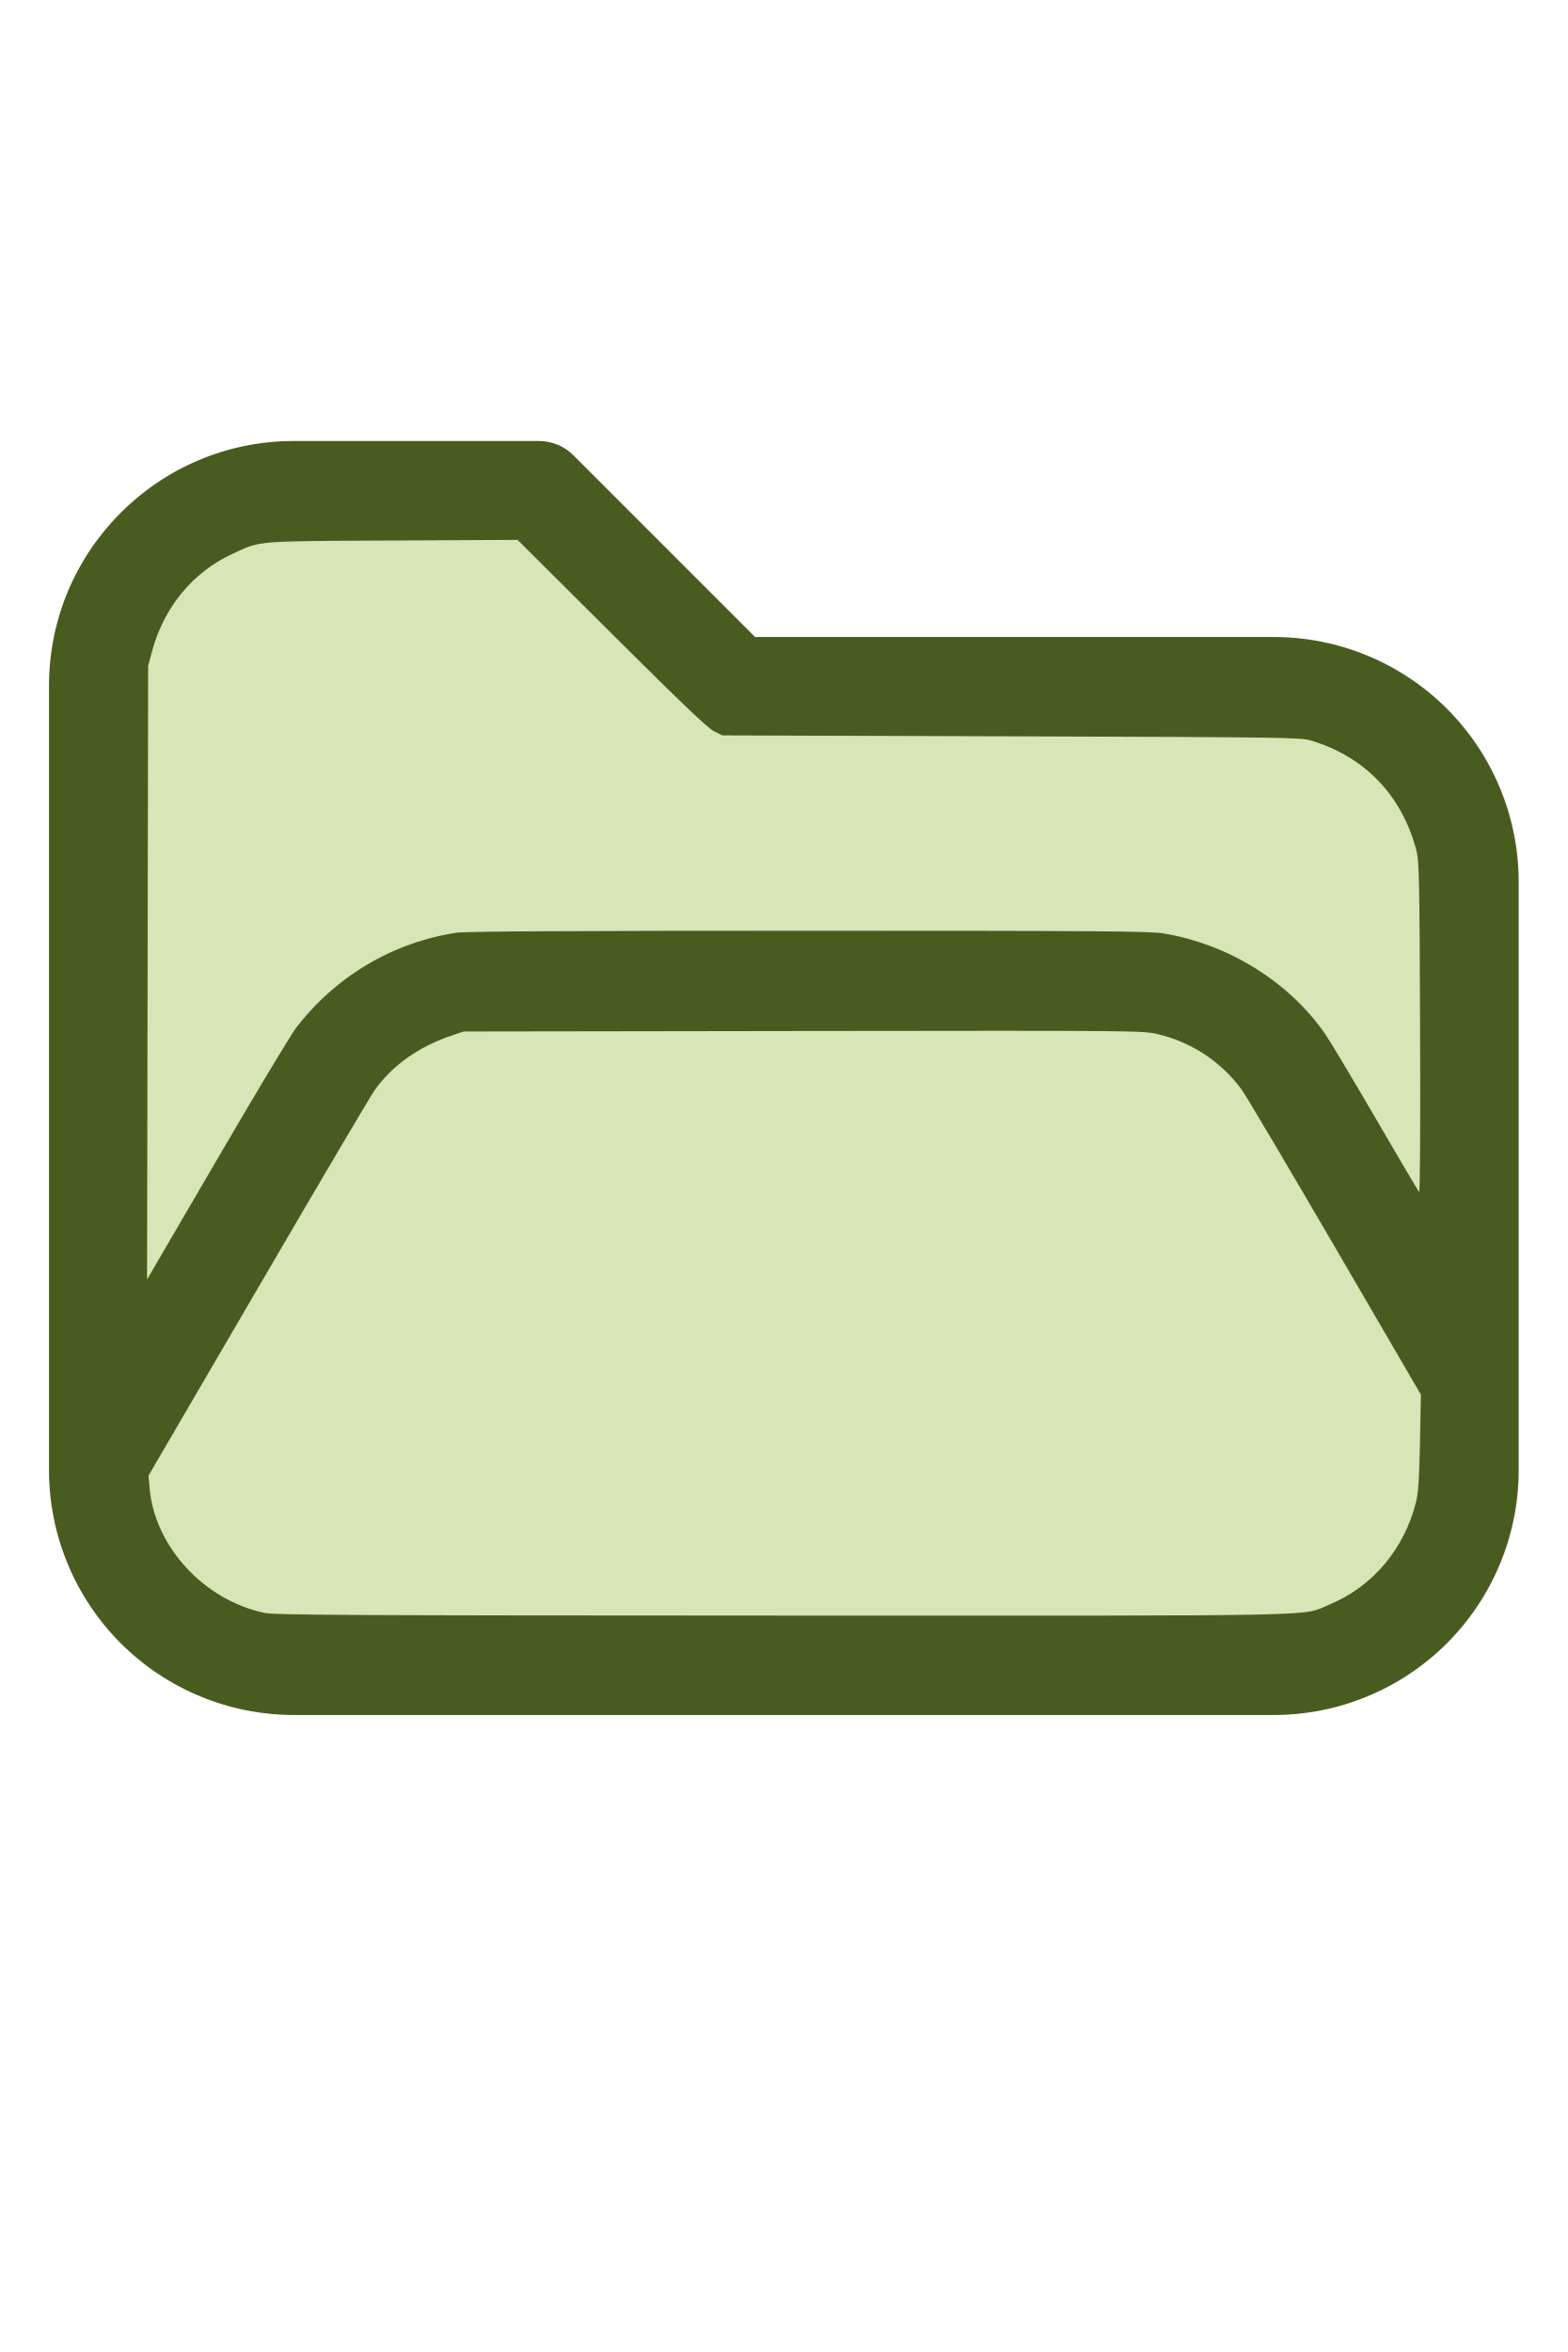
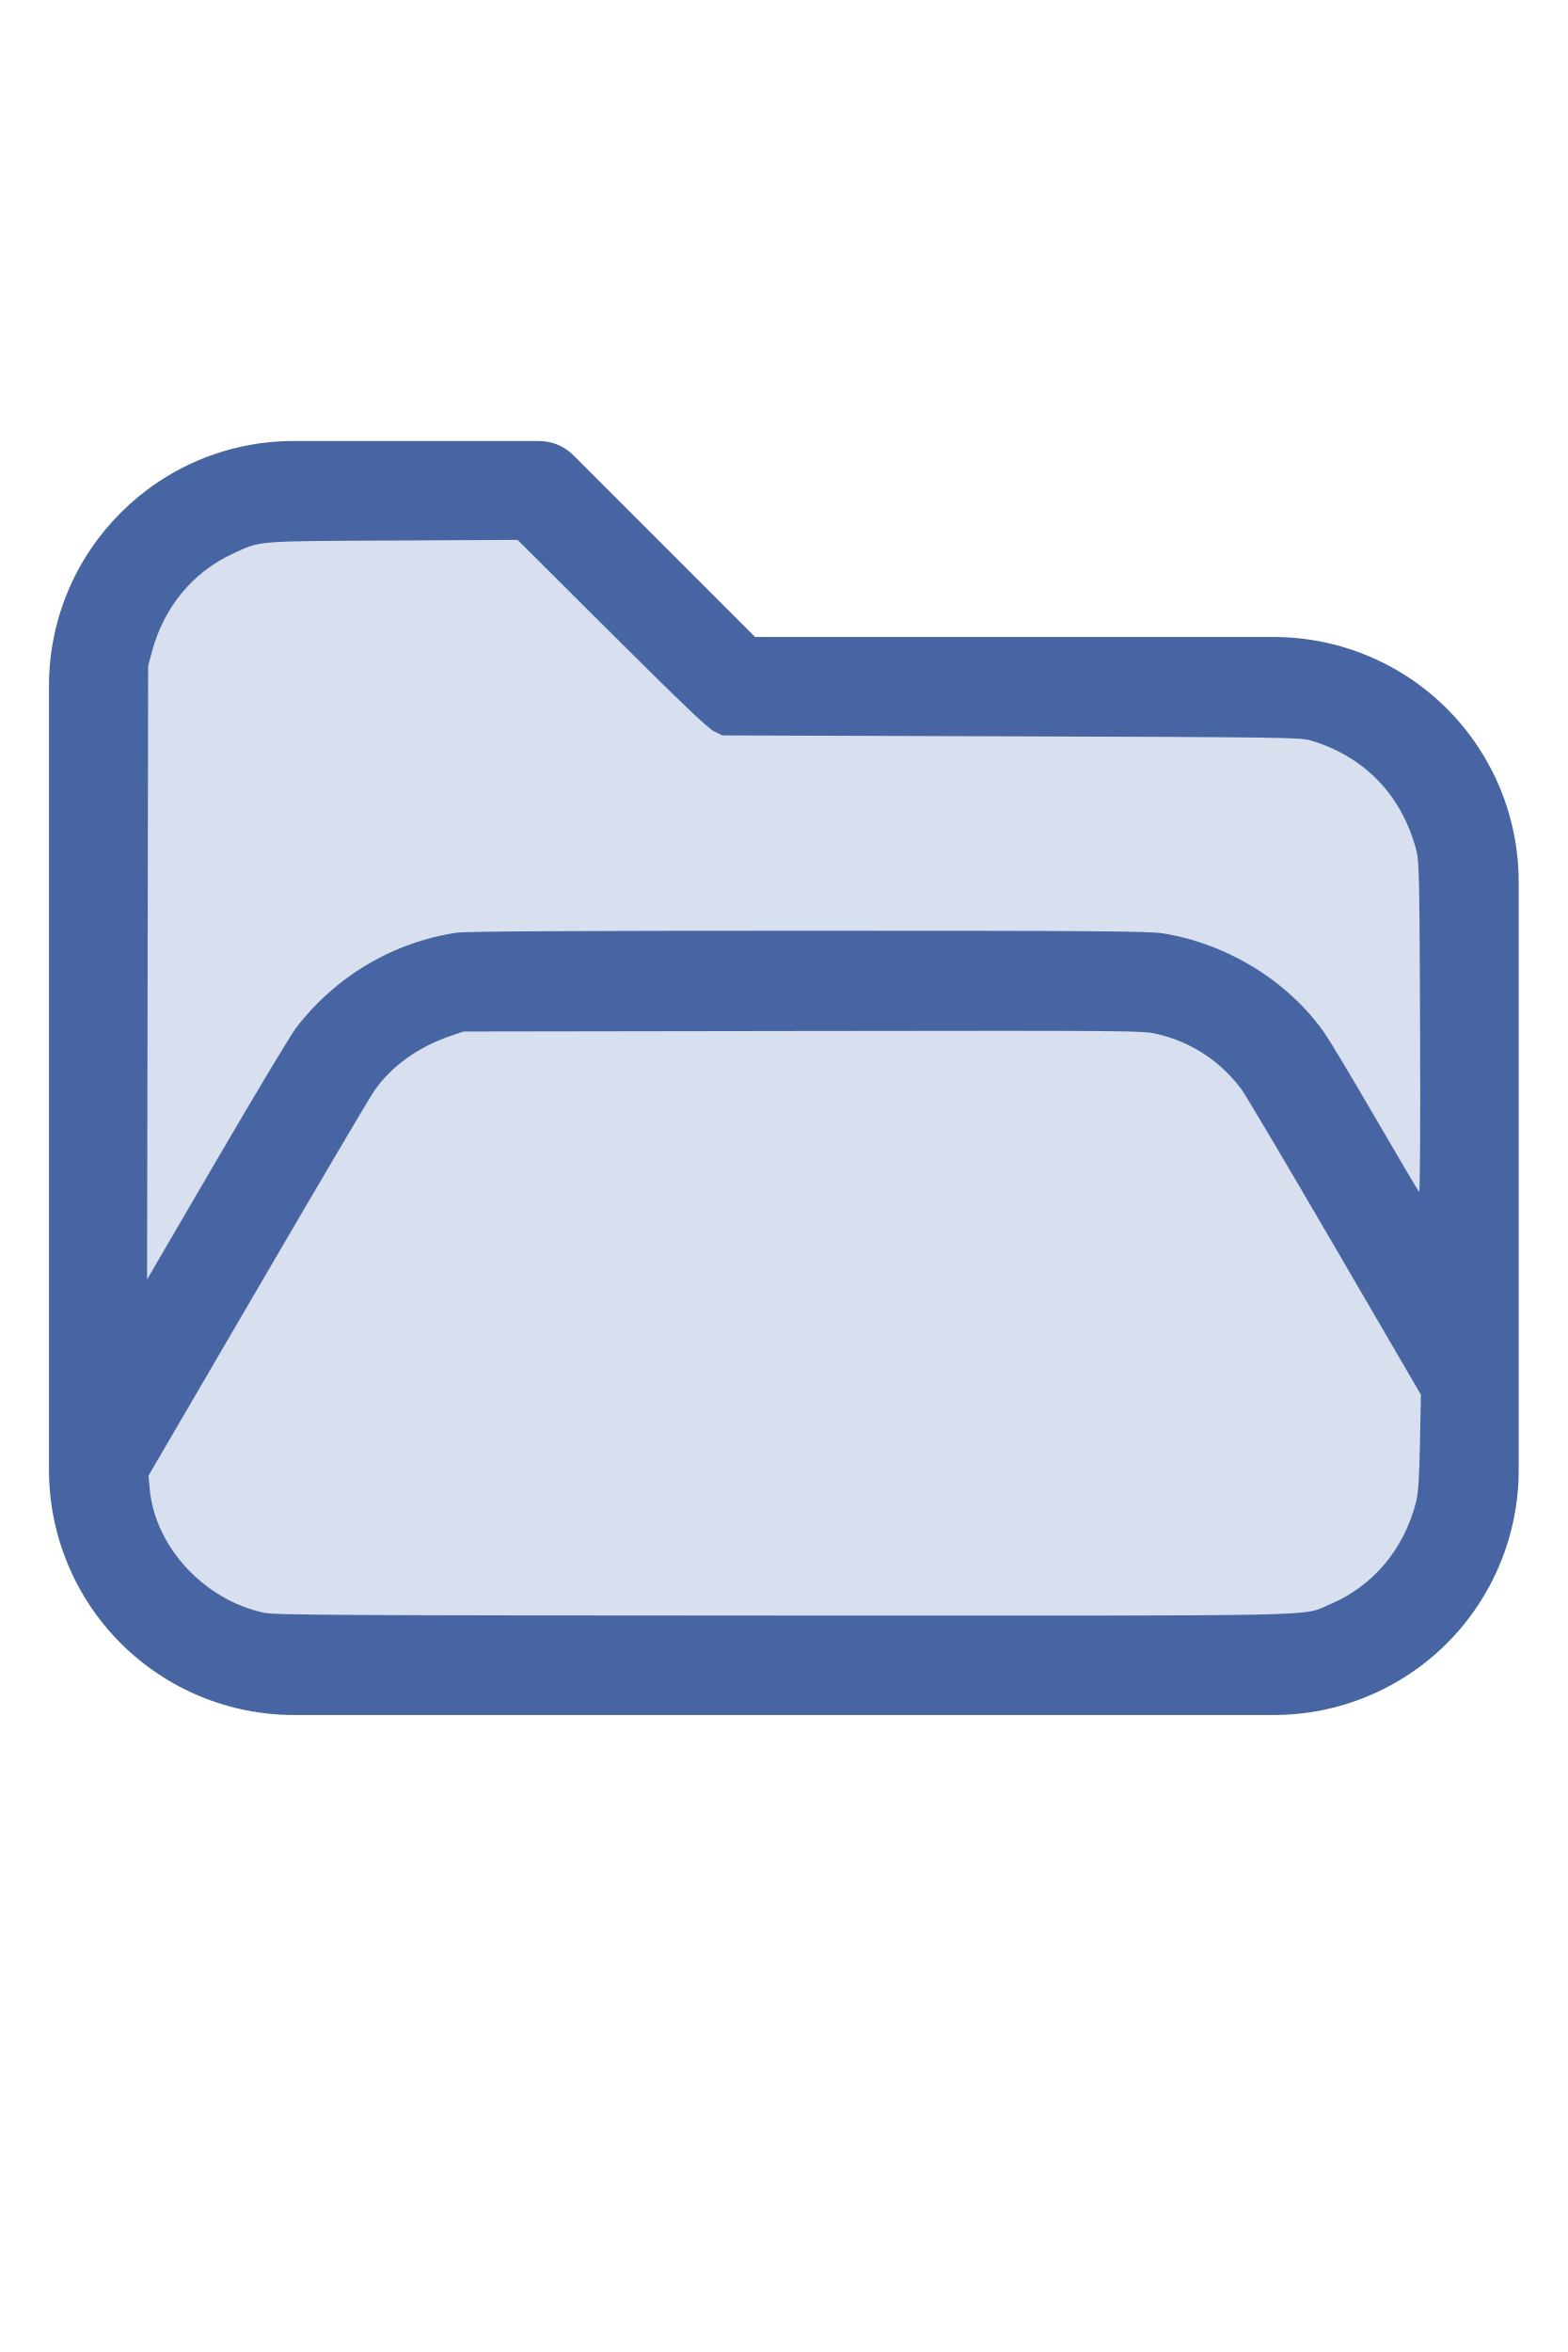
<svg xmlns="http://www.w3.org/2000/svg" version="1.1" width="16" height="24" viewBox="0 0 32 32" xml:space="preserve">
-   <g style="fill:#495C1F;">
+   <g style="fill:#4665A2;">
    <path d="M1,5.998l0,16.002c-0,1.326 0.527,2.598 1.464,3.536c0.938,0.937 2.21,1.464 3.536,1.464c5.322,0 14.678,-0 20,0c1.326,0 2.598,-0.527 3.536,-1.464c0.937,-0.938 1.464,-2.21 1.464,-3.536c0,-3.486 0,-8.514 0,-12c0,-1.326 -0.527,-2.598 -1.464,-3.536c-0.938,-0.937 -2.21,-1.464 -3.536,-1.464c-0,0 -10.586,0 -10.586,0c0,-0 -3.707,-3.707 -3.707,-3.707c-0.187,-0.188 -0.442,-0.293 -0.707,-0.293l-5.002,0c-2.76,0 -4.998,2.238 -4.998,4.998Zm28,14.415l-3.456,-5.925c-0.538,-0.921 -1.524,-1.488 -2.591,-1.488c-0,0 -12.905,0 -12.906,0c-1.067,0 -2.053,0.567 -2.591,1.488l-4.453,7.635c0.03,0.751 0.342,1.465 0.876,1.998c0.562,0.563 1.325,0.879 2.121,0.879l20,0c0.796,0 1.559,-0.316 2.121,-0.879c0.563,-0.562 0.879,-1.325 0.879,-2.121l0,-1.587Zm0,-3.969l0,-6.444c0,-0.796 -0.316,-1.559 -0.879,-2.121c-0.562,-0.563 -1.325,-0.879 -2.121,-0.879c-7.738,0 -11,0 -11,0c-0.265,0 -0.52,-0.105 -0.707,-0.293c-0,0 -3.707,-3.707 -3.707,-3.707c-0,0 -4.588,0 -4.588,0c-1.656,0 -2.998,1.342 -2.998,2.998l0,12.16l2.729,-4.677c0.896,-1.536 2.54,-2.481 4.318,-2.481c3.354,0 9.552,0 12.906,0c1.778,0 3.422,0.945 4.318,2.481l1.729,2.963Z" id="path2" />
  </g>
-   <g style="fill:#D7E6B7;stroke-width:0;">
+   <g style="fill:#D8DFEE;stroke-width:0;">
    <path d="M 5.388,24.913 C 4.16,24.651 3.157,23.559 3.054,22.371 L 3.031,22.116 5.261,18.294 C 6.487,16.191 7.56,14.373 7.645,14.253 8.004,13.746 8.542,13.363 9.21,13.137 l 0.255,-0.086 6.929,-0.01 c 6.805,-0.009 6.935,-0.008 7.234,0.063 0.696,0.165 1.29,0.557 1.715,1.13 0.082,0.11 0.939,1.557 1.905,3.215 l 1.756,3.014 -0.019,0.972 c -0.014,0.725 -0.034,1.032 -0.078,1.209 -0.243,0.971 -0.887,1.735 -1.772,2.103 -0.588,0.244 0.247,0.227 -11.162,0.224 -9.028,-0.003 -10.364,-0.01 -10.586,-0.057 z" id="path199" />
    <path d="M 3.013,11.85 3.024,5.588 3.102,5.297 C 3.348,4.386 3.936,3.676 4.757,3.297 5.329,3.033 5.181,3.045 8.013,3.031 l 2.552,-0.013 1.919,1.911 c 1.404,1.398 1.964,1.933 2.089,1.995 l 0.171,0.084 5.898,0.019 c 5.553,0.018 5.91,0.023 6.116,0.085 1.102,0.332 1.857,1.118 2.154,2.244 0.056,0.214 0.064,0.564 0.075,3.622 0.008,2.032 -5.42e-4,3.371 -0.02,3.349 -0.018,-0.02 -0.414,-0.691 -0.88,-1.492 -0.466,-0.801 -0.931,-1.578 -1.033,-1.727 -0.736,-1.069 -1.984,-1.844 -3.316,-2.06 -0.28,-0.045 -1.345,-0.053 -7.239,-0.053 -4.714,-1.09e-4 -6.993,0.012 -7.172,0.039 -1.3,0.193 -2.477,0.89 -3.284,1.944 -0.108,0.141 -0.836,1.353 -1.618,2.695 L 3.002,18.111 Z" id="path201" />
  </g>
</svg>
